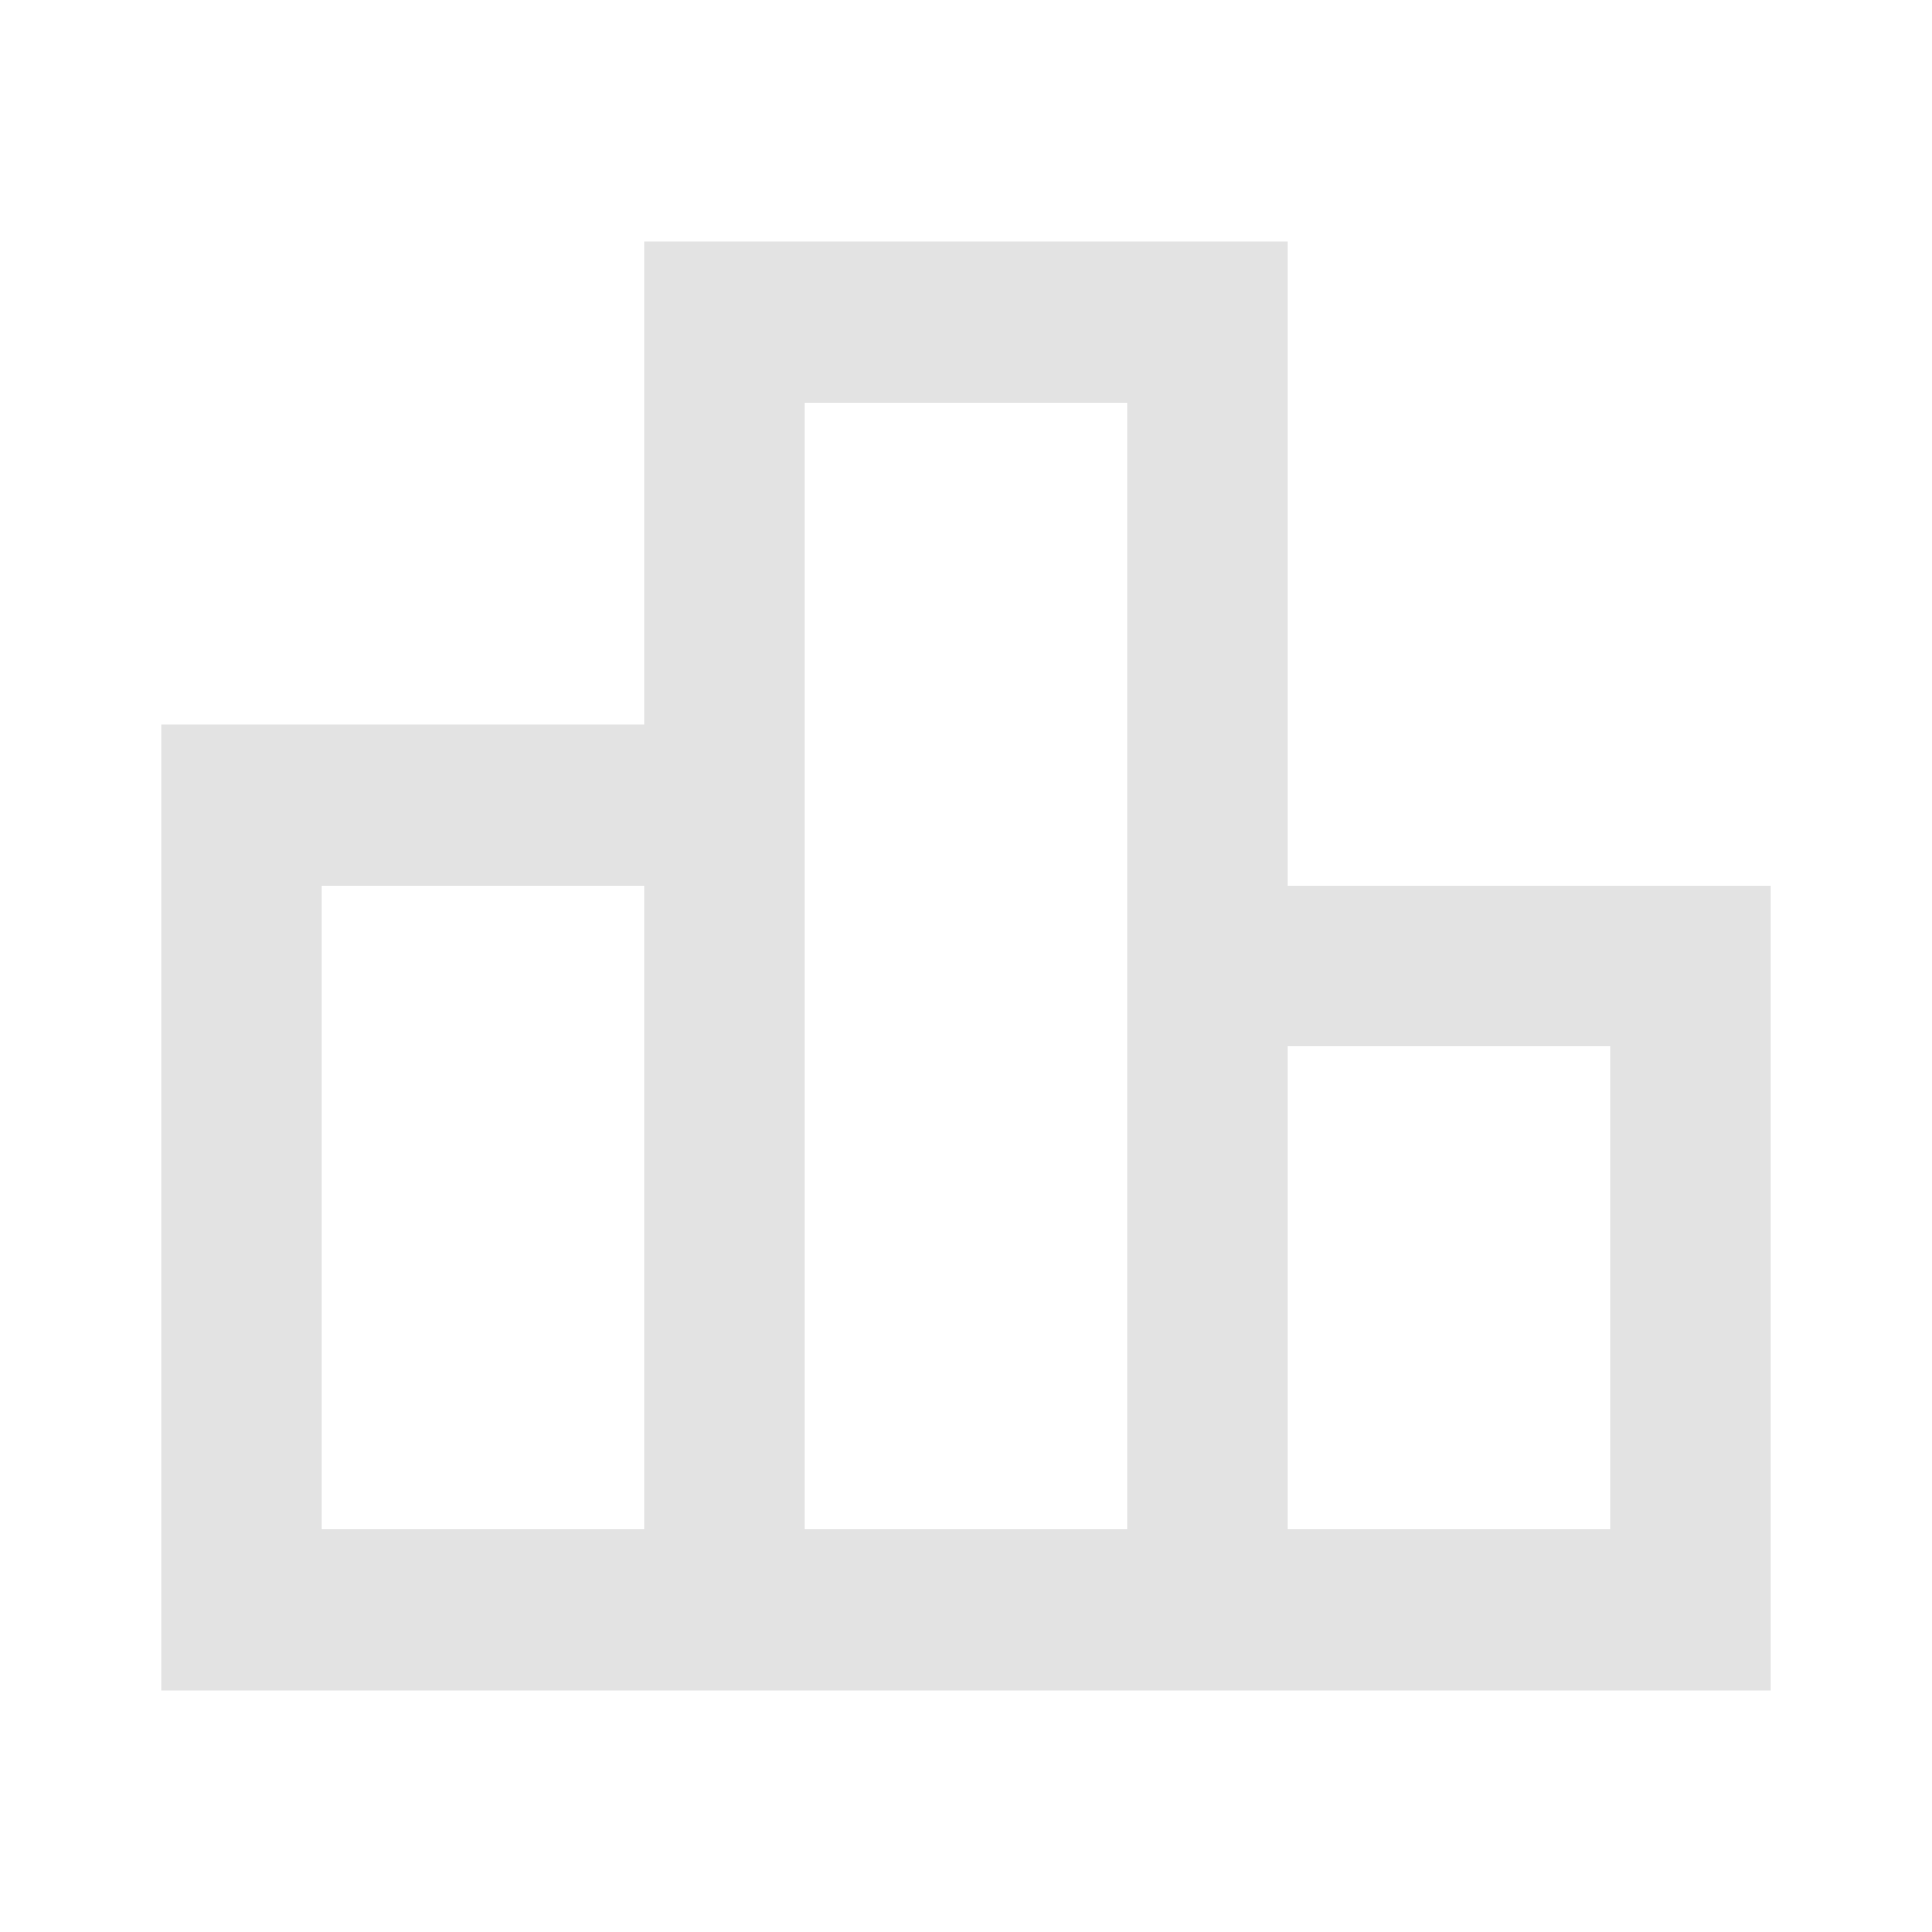
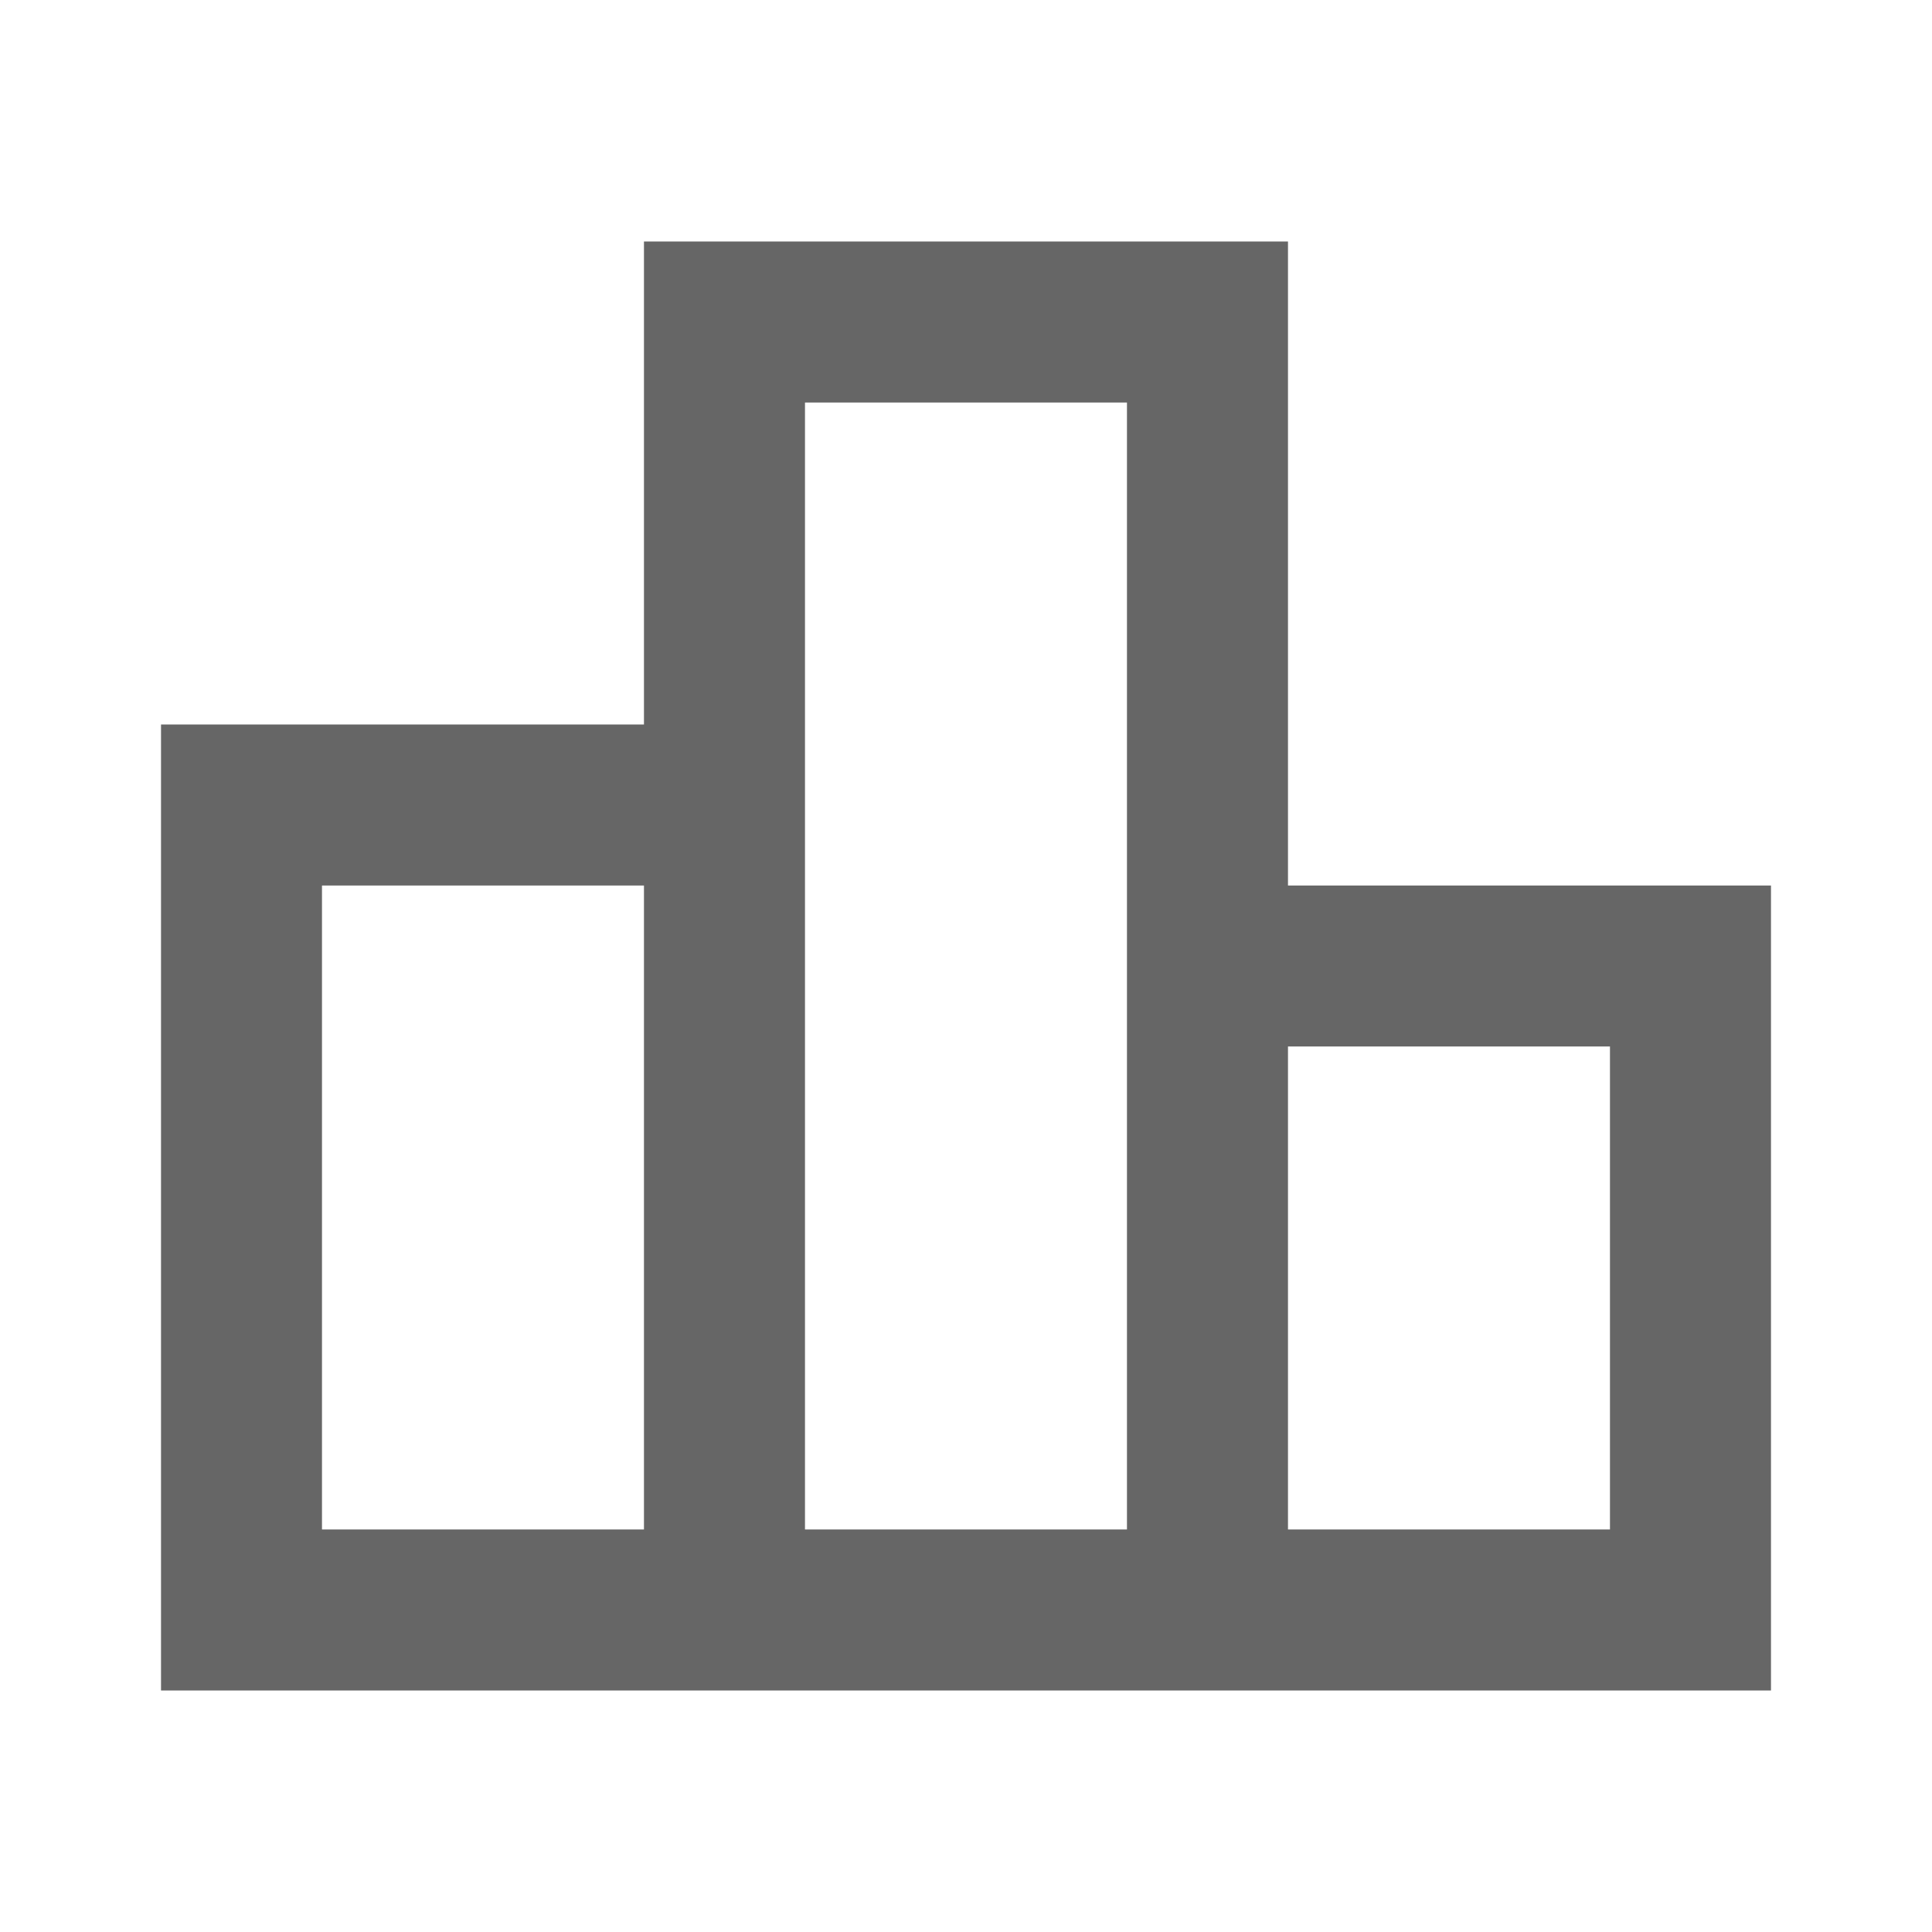
<svg xmlns="http://www.w3.org/2000/svg" width="32" height="32" viewBox="0 0 32 32" fill="none">
-   <path d="M5.333 25.333H10.666V14.667H5.333V25.333ZM13.333 25.333H18.666V6.667H13.333V25.333ZM21.333 25.333H26.666V17.333H21.333V25.333ZM2.667 28V12H10.666V4H21.333V14.667H29.333V28H2.667Z" fill="#E3E3E3" />
+   <path d="M5.333 25.333H10.666V14.667H5.333V25.333ZM13.333 25.333H18.666V6.667H13.333V25.333ZM21.333 25.333H26.666V17.333H21.333V25.333ZM2.667 28V12H10.666V4H21.333V14.667H29.333V28H2.667Z" fill="#666666" />
</svg>
